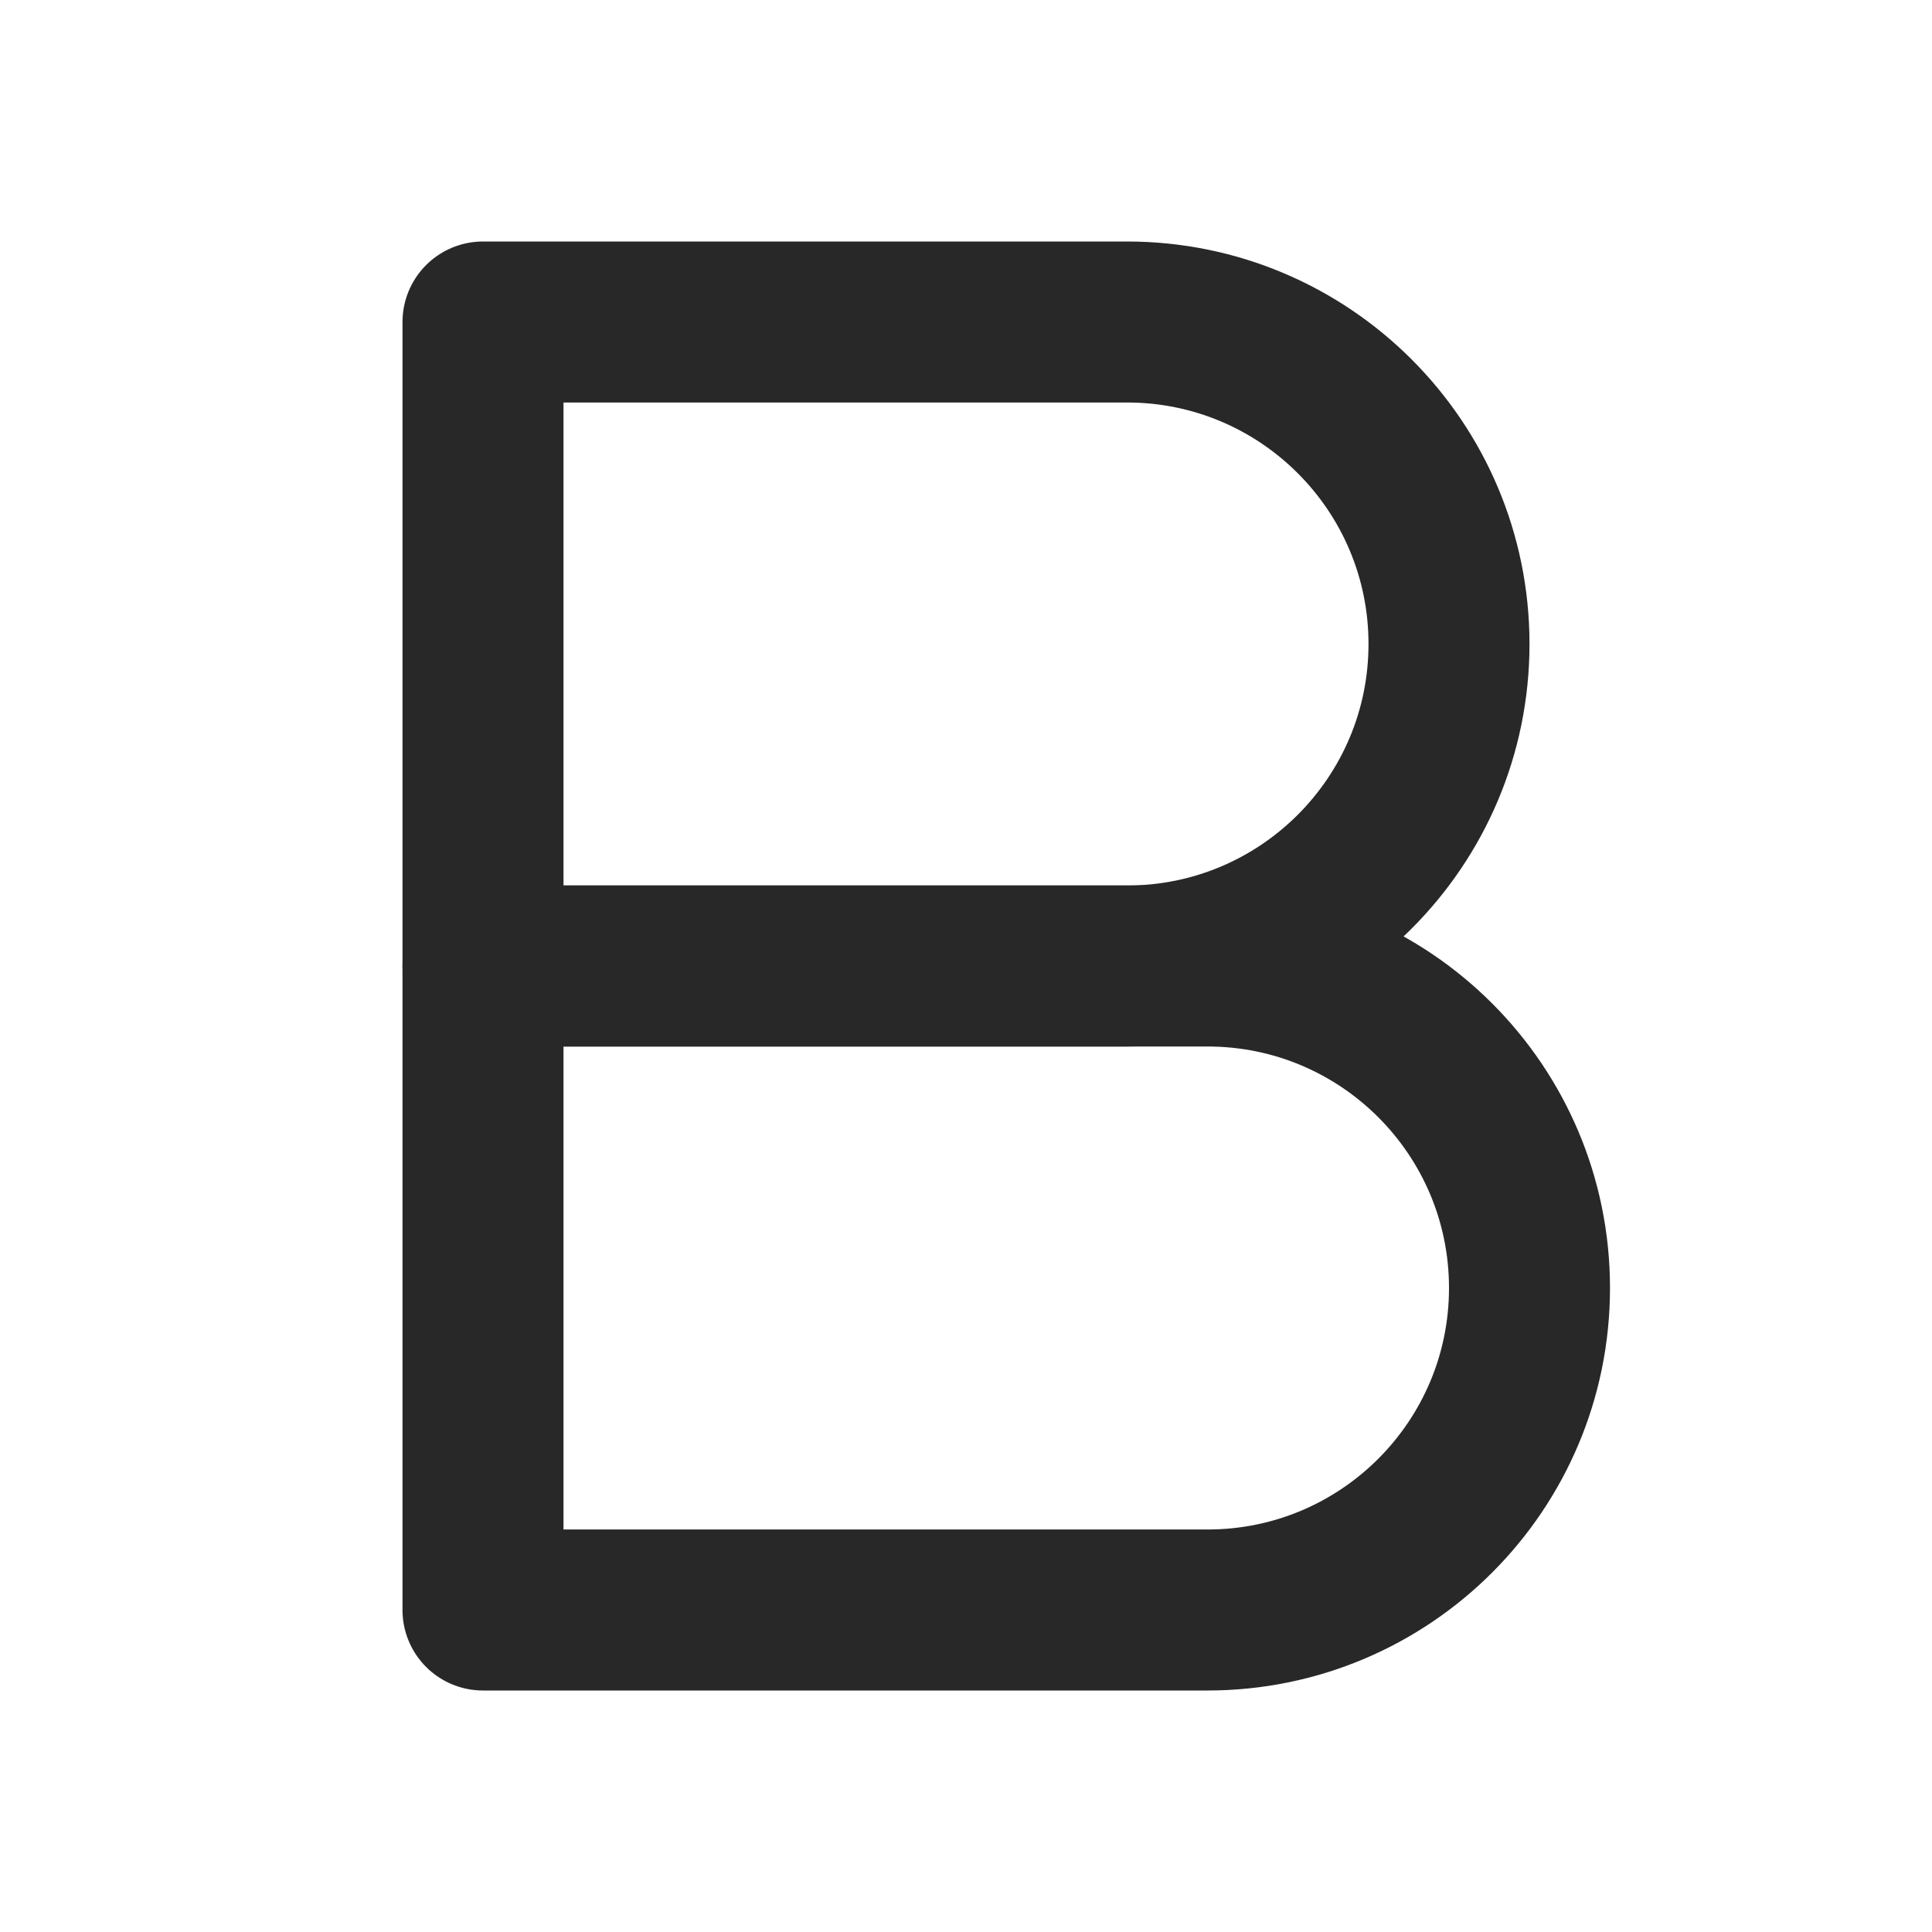
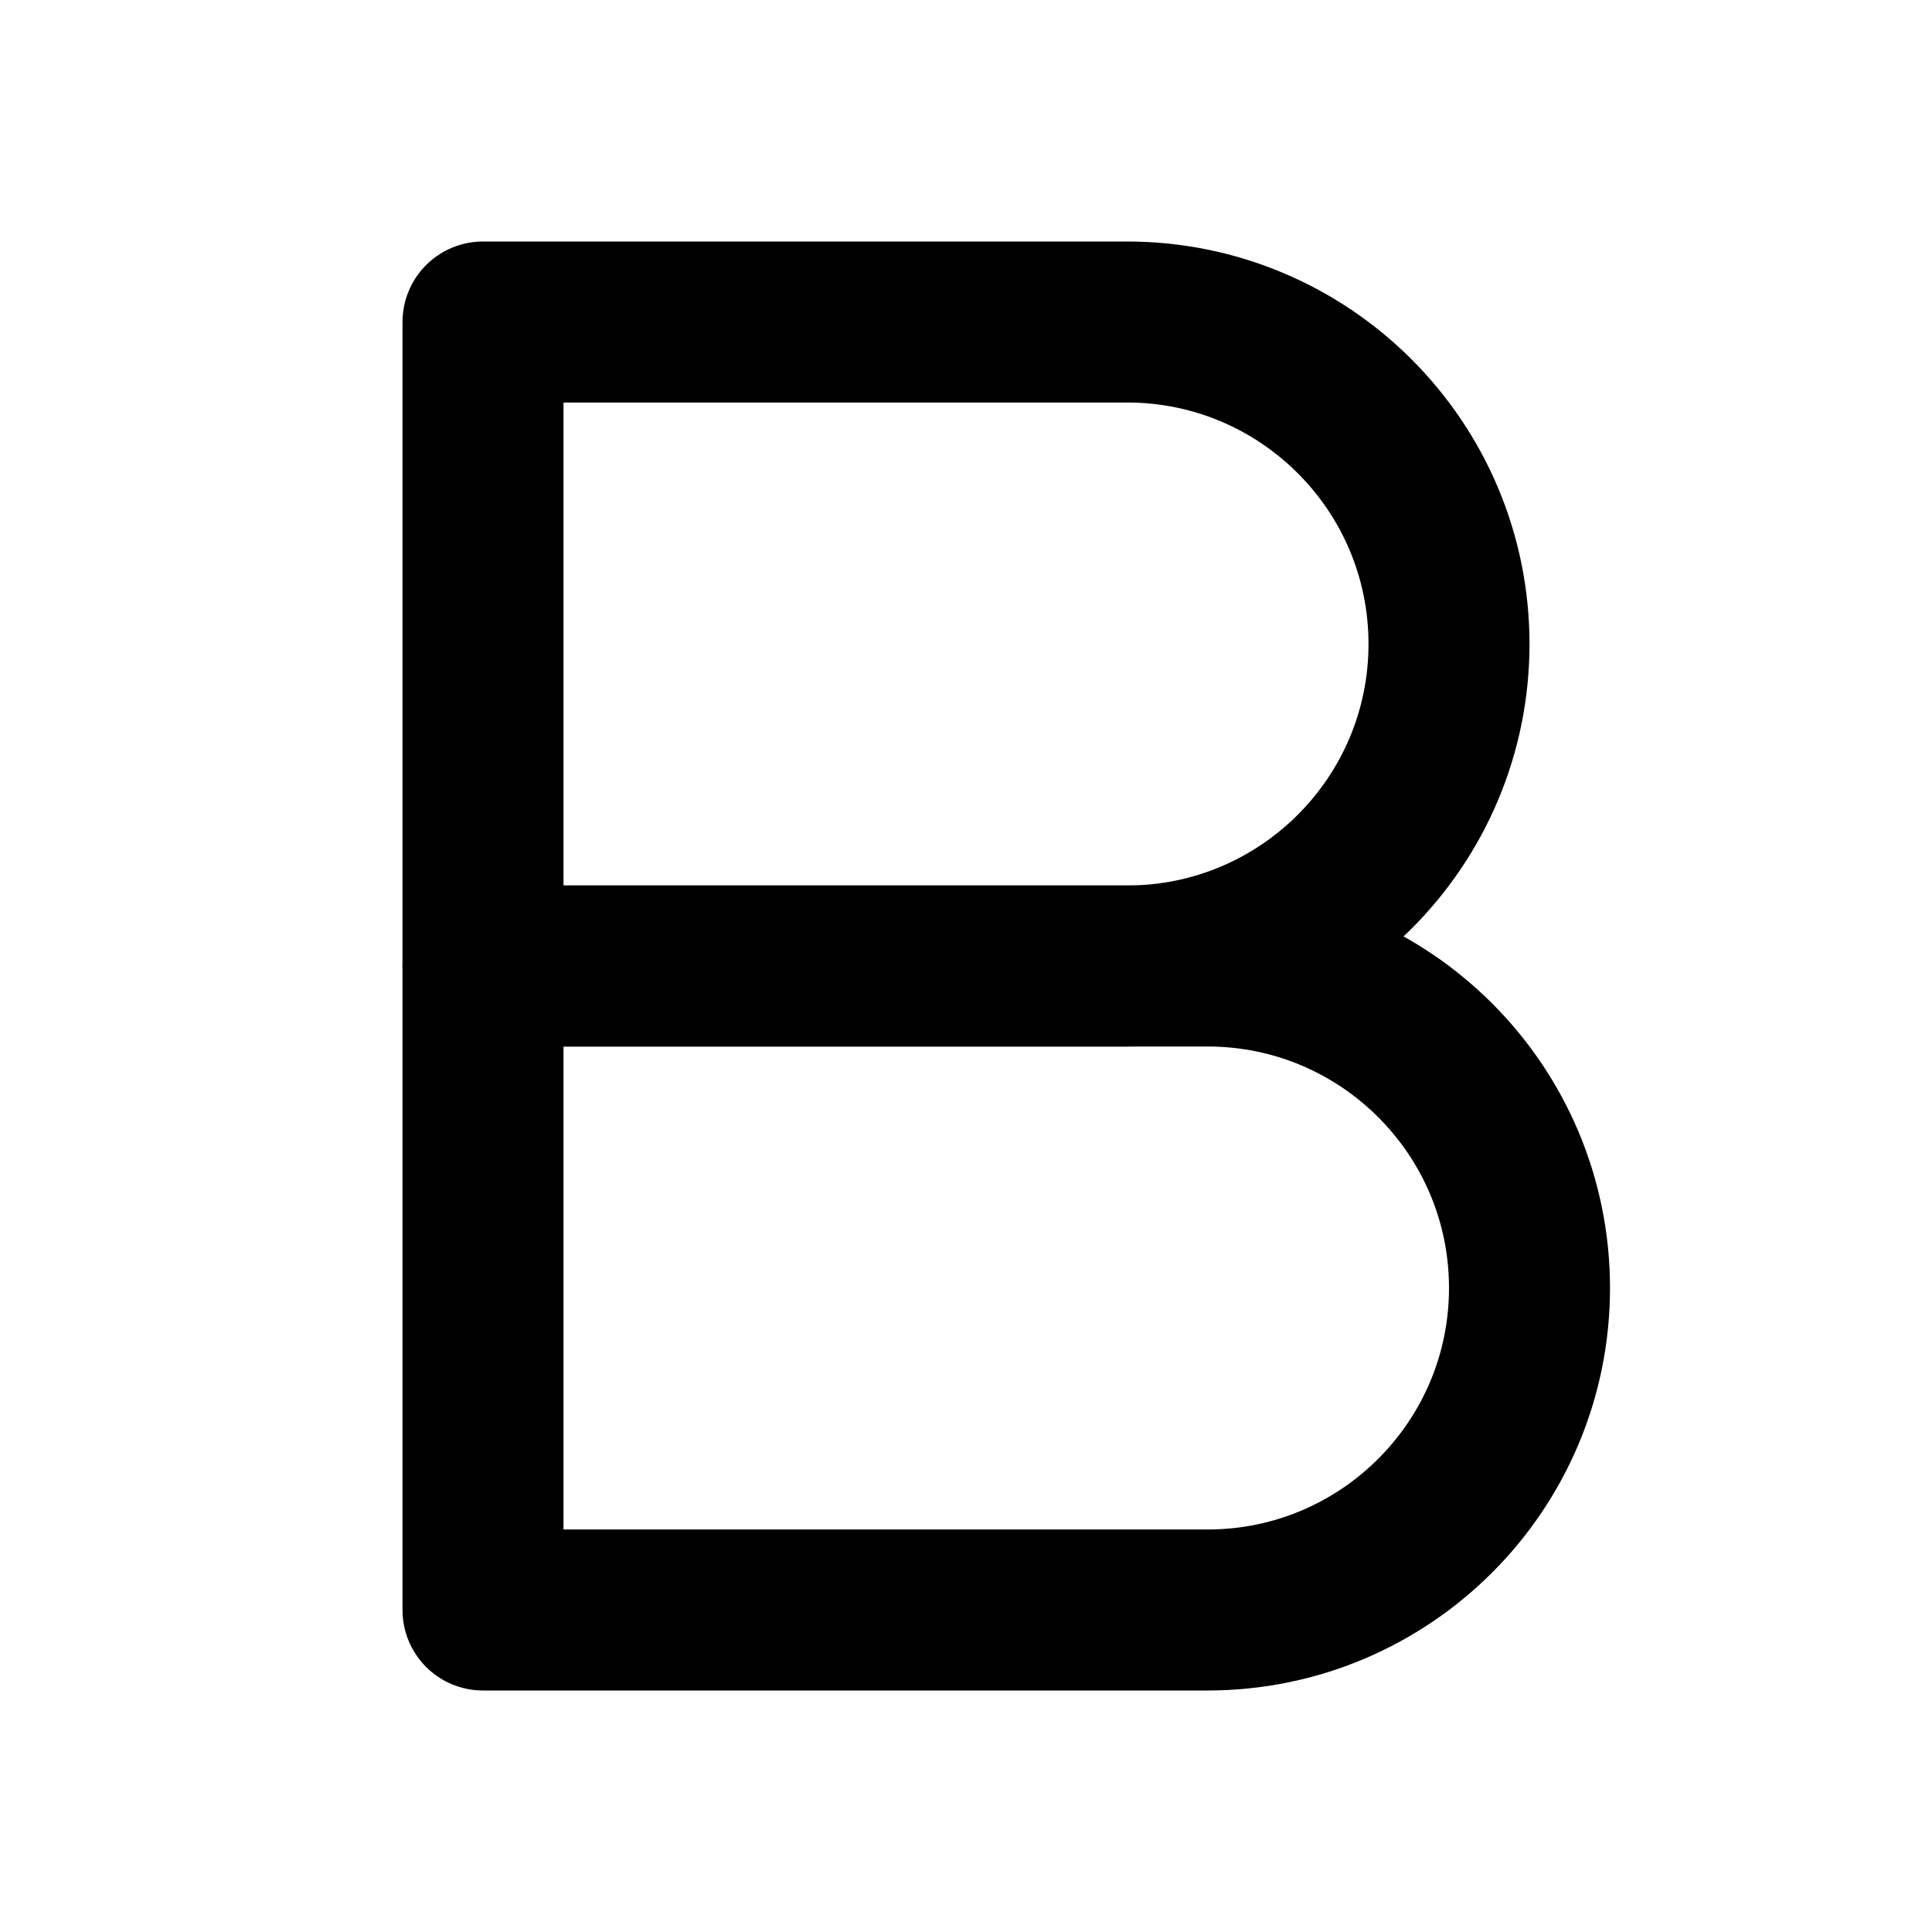
- <svg xmlns="http://www.w3.org/2000/svg" width="24" height="24" viewBox="0 0 24 24" fill="none" stroke="#282828" stroke-width="2" stroke-linecap="round" stroke-linejoin="round" class="feather feather-bold">
+ <svg xmlns="http://www.w3.org/2000/svg" width="24" height="24" viewBox="0 0 24 24" fill="none" stroke="currentColor" stroke-width="2" stroke-linecap="round" stroke-linejoin="round" class="feather feather-bold">
  <path d="M6 4h8a4 4 0 0 1 4 4 4 4 0 0 1-4 4H6z" />
  <path d="M6 12h9a4 4 0 0 1 4 4 4 4 0 0 1-4 4H6z" />
</svg>
